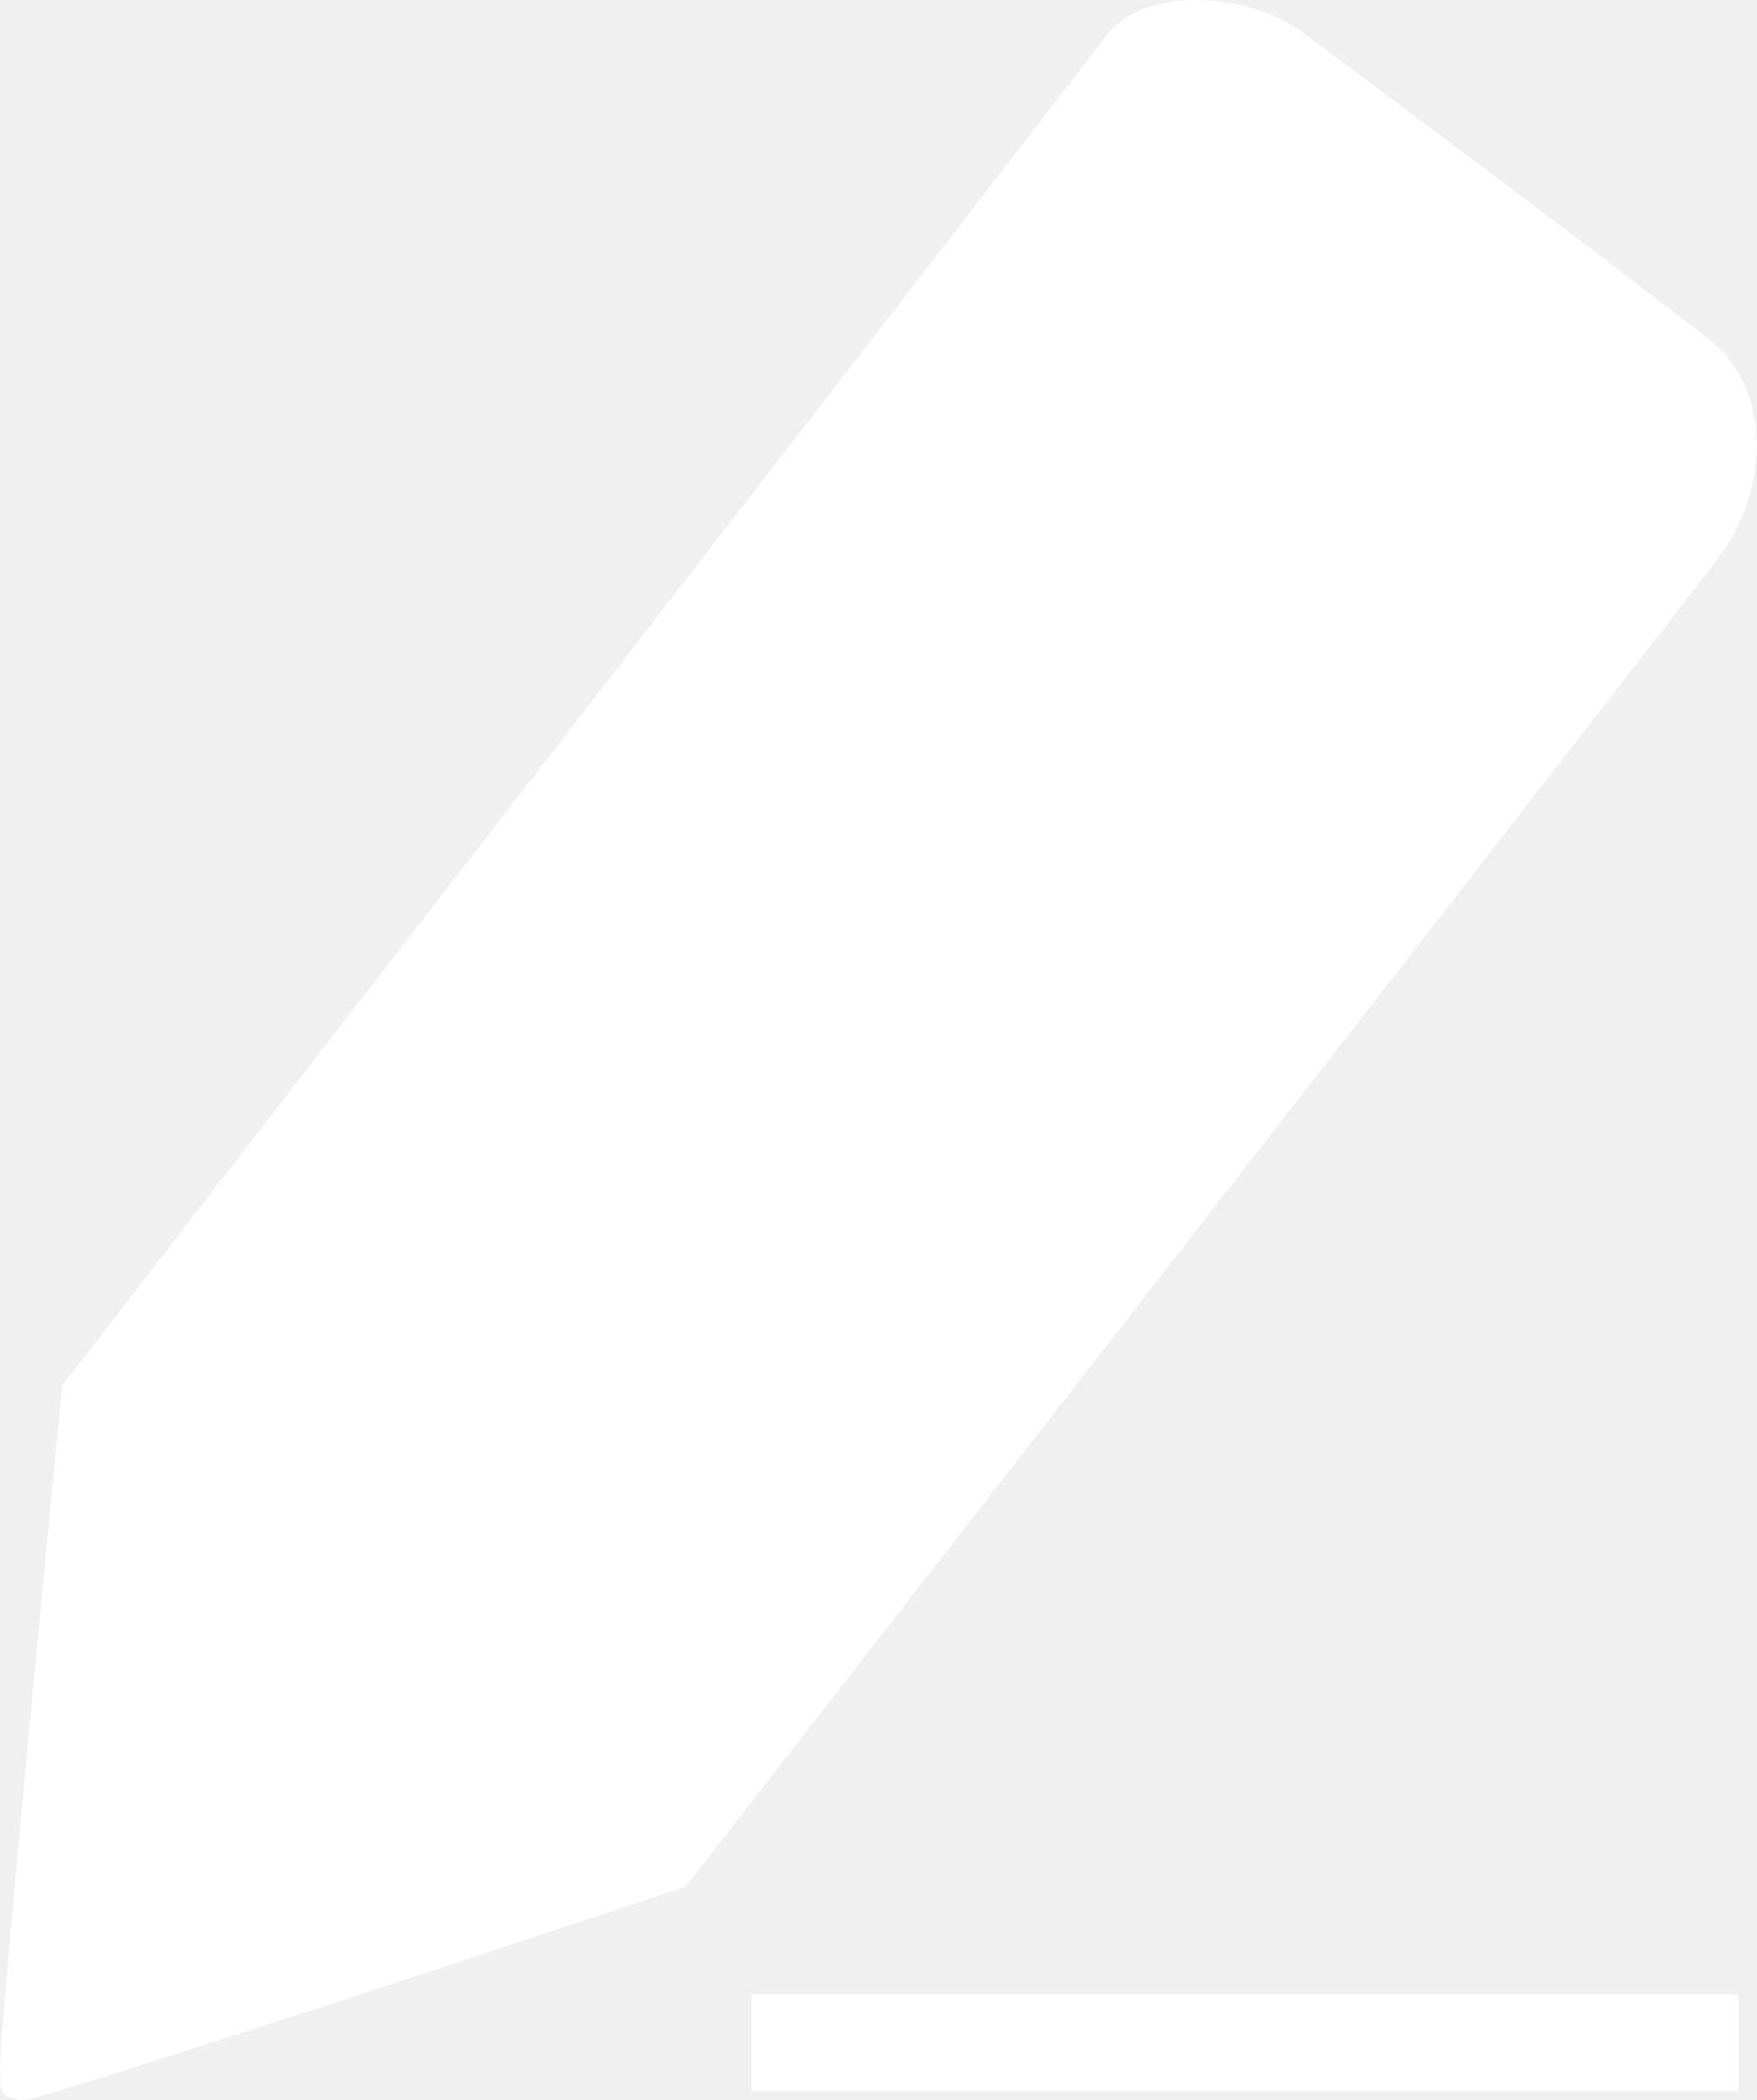
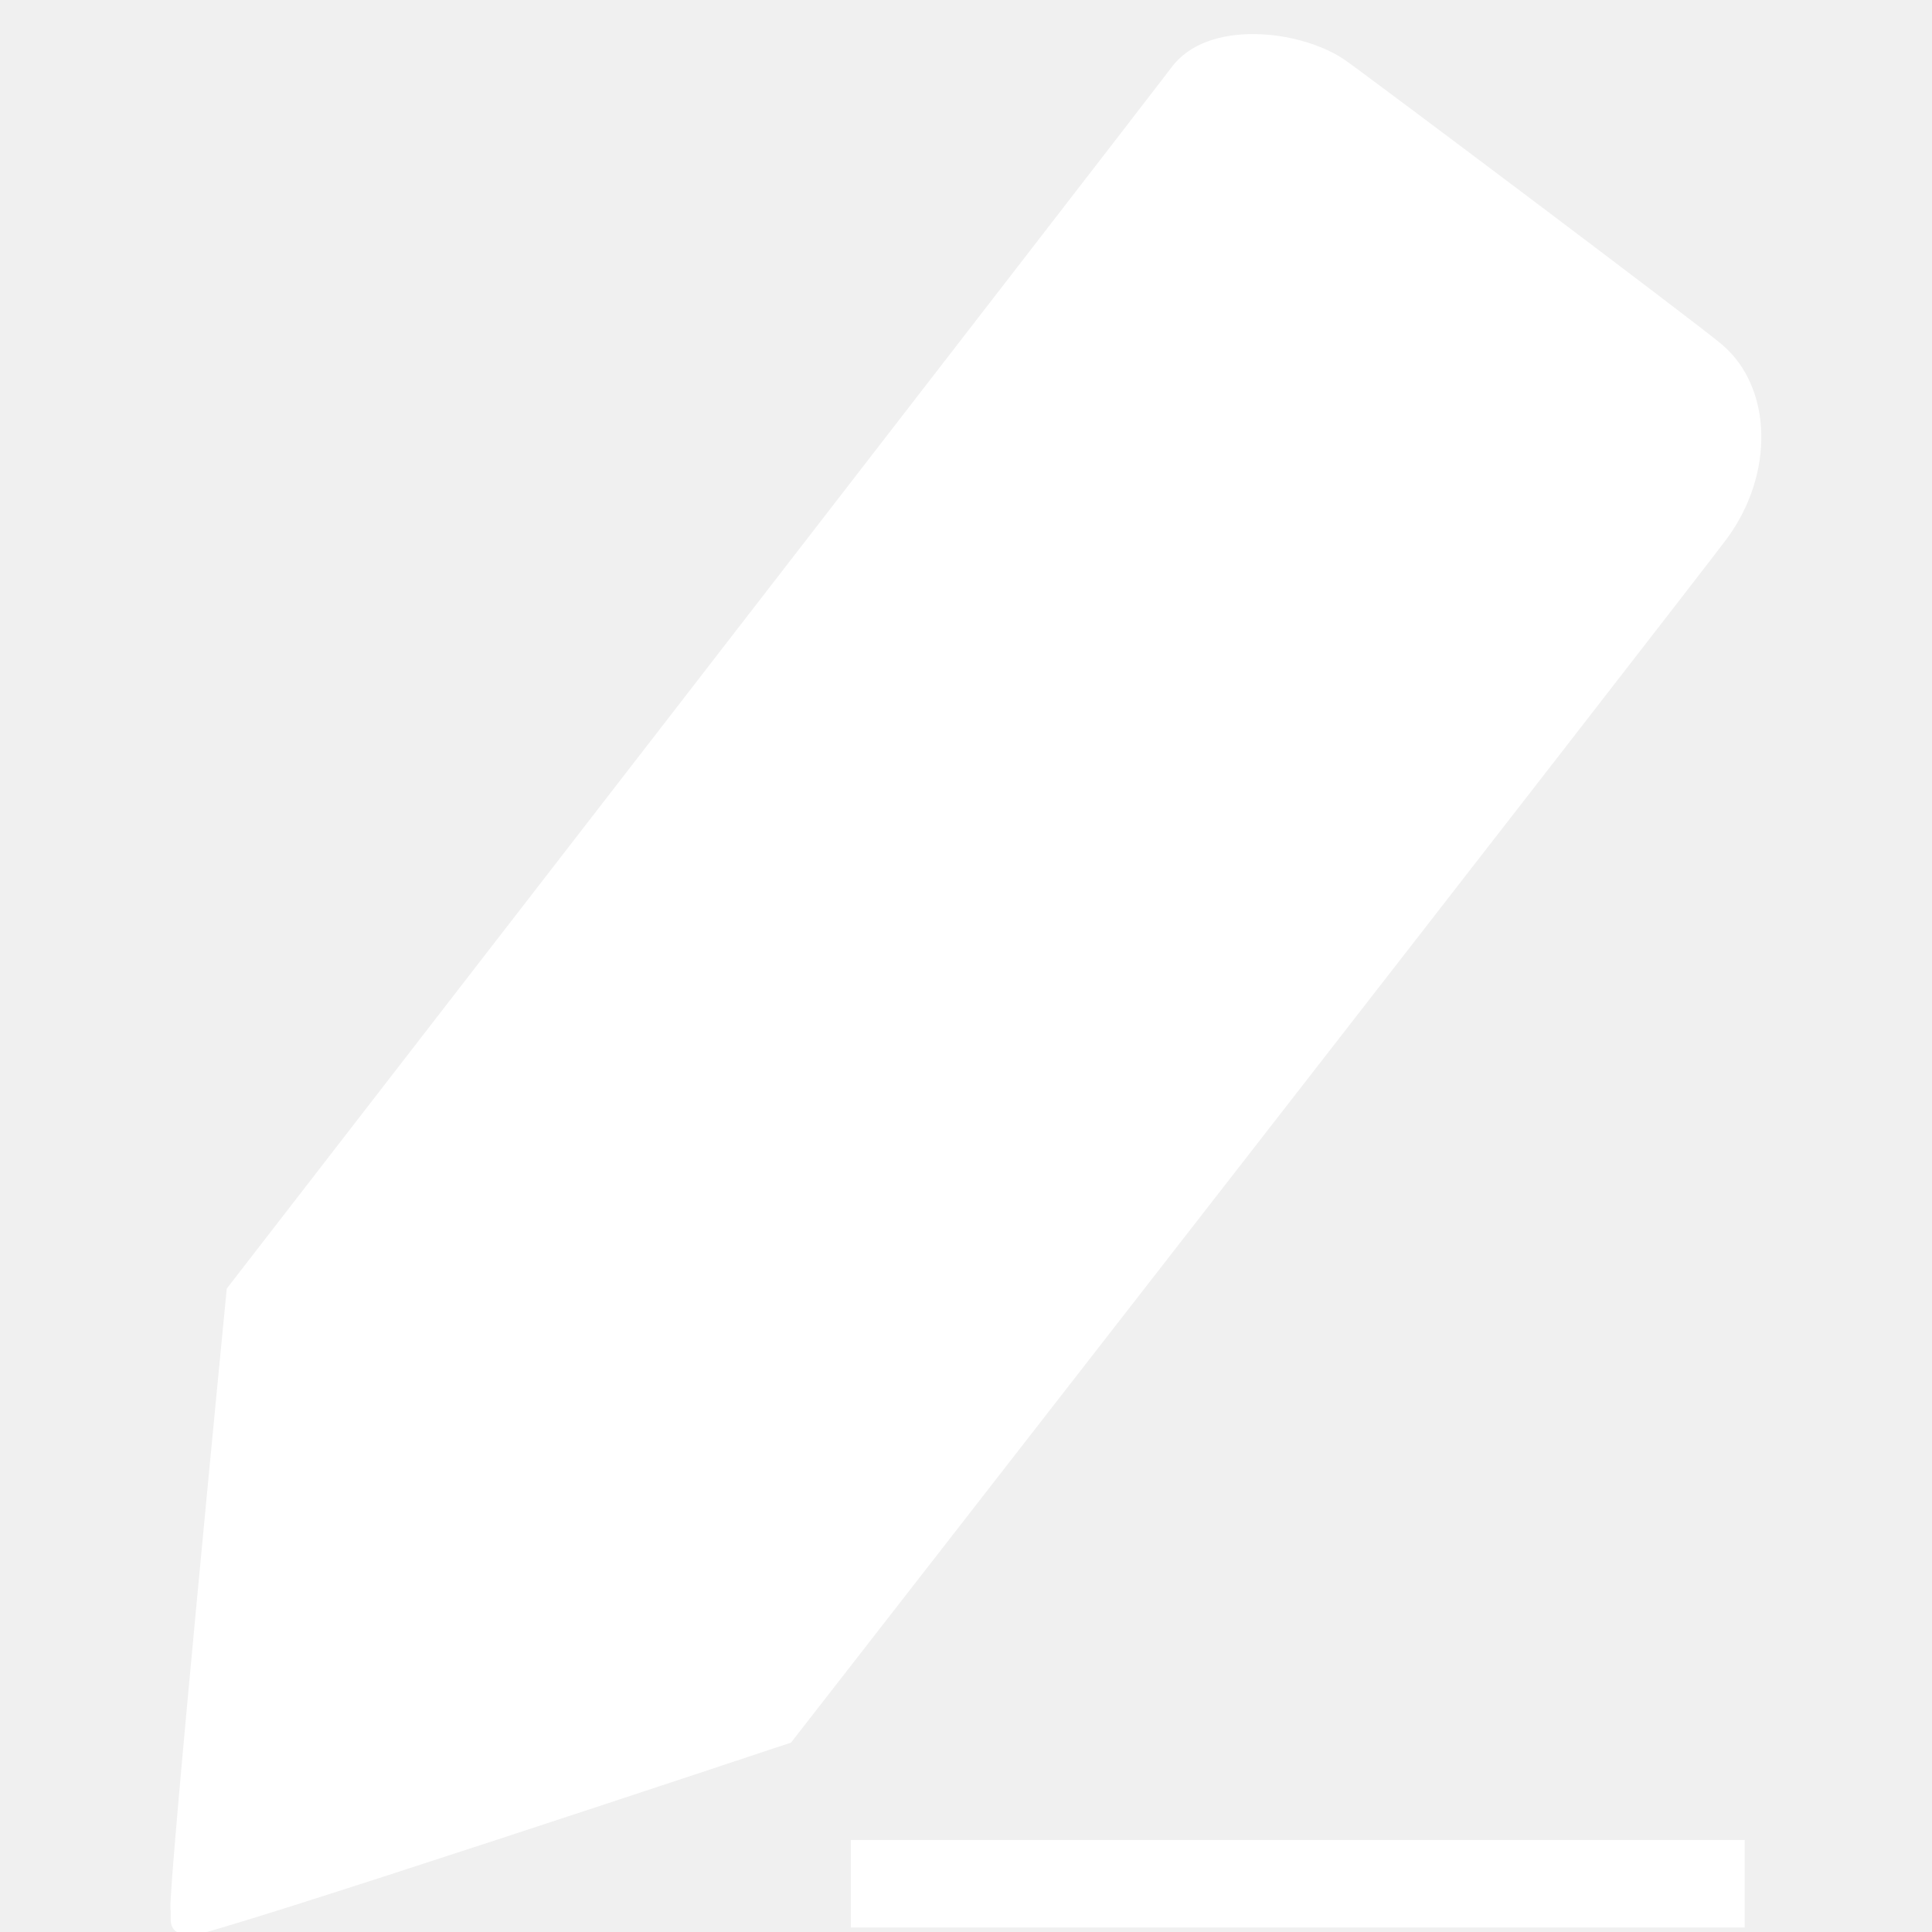
- <svg xmlns="http://www.w3.org/2000/svg" width="49.408mm" height="59.052mm" viewBox="0 0 49.408 59.052">
-   <g transform="translate(-5.315859,-2.172068)">
+ <svg xmlns="http://www.w3.org/2000/svg" width="60mm" height="60mm" viewBox="0 0 60 60">
+   <g transform="translate(-0.02419246,-1.113735)">
    <path style="fill:#ffffff" d="m 5.965,61.224 c 0.503,0.046 18.626,-5.993 18.626,-5.993 0,0 28.11,-36.097 29.064,-37.391 1.475,-2 1.421,-4.683 -0.147,-6.021 C 52.727,11.152 42.29,3.311 41.766,2.959 40.388,2.034 37.505,1.699 36.397,3.219 36.033,3.719 7.067,41.132 7.067,41.132 c 0,0 -1.829,18.701 -1.748,19.259 0.046,0.322 -0.17,0.786 0.647,0.832 z" />
    <rect style="fill:#ffffff" width="27.757" height="2.719" x="26.45" y="58.256" />
  </g>
</svg>
